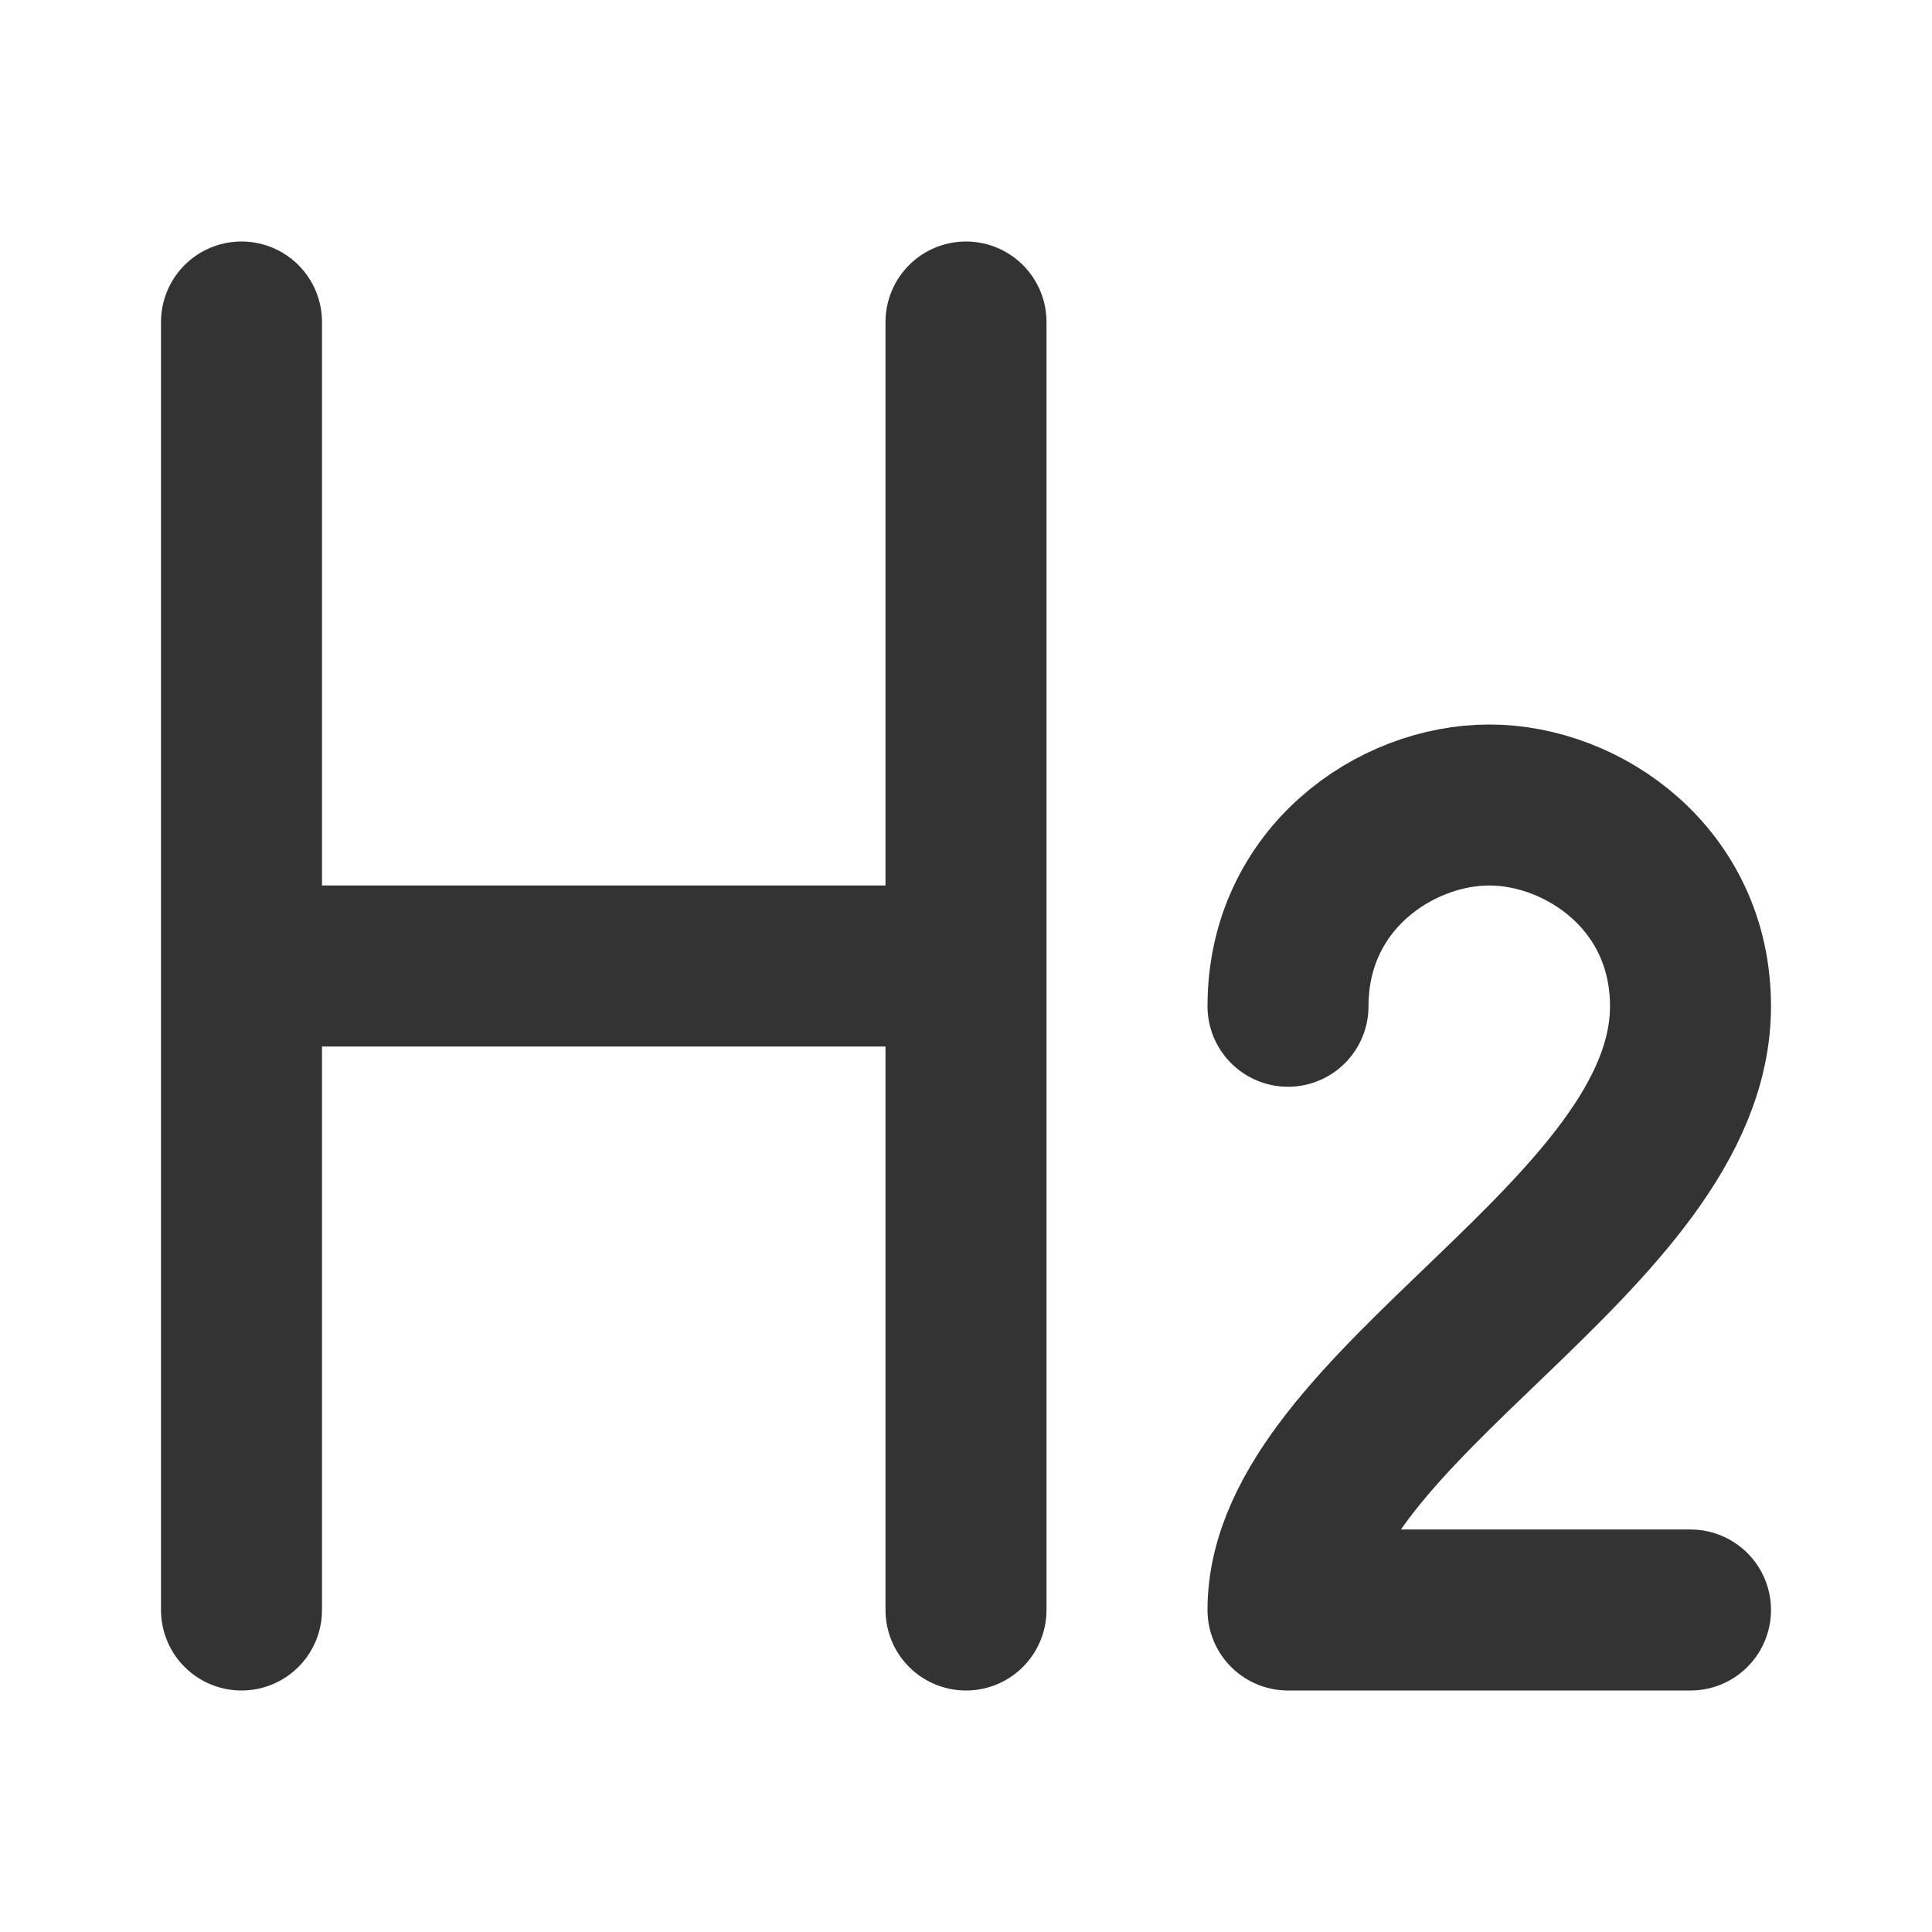
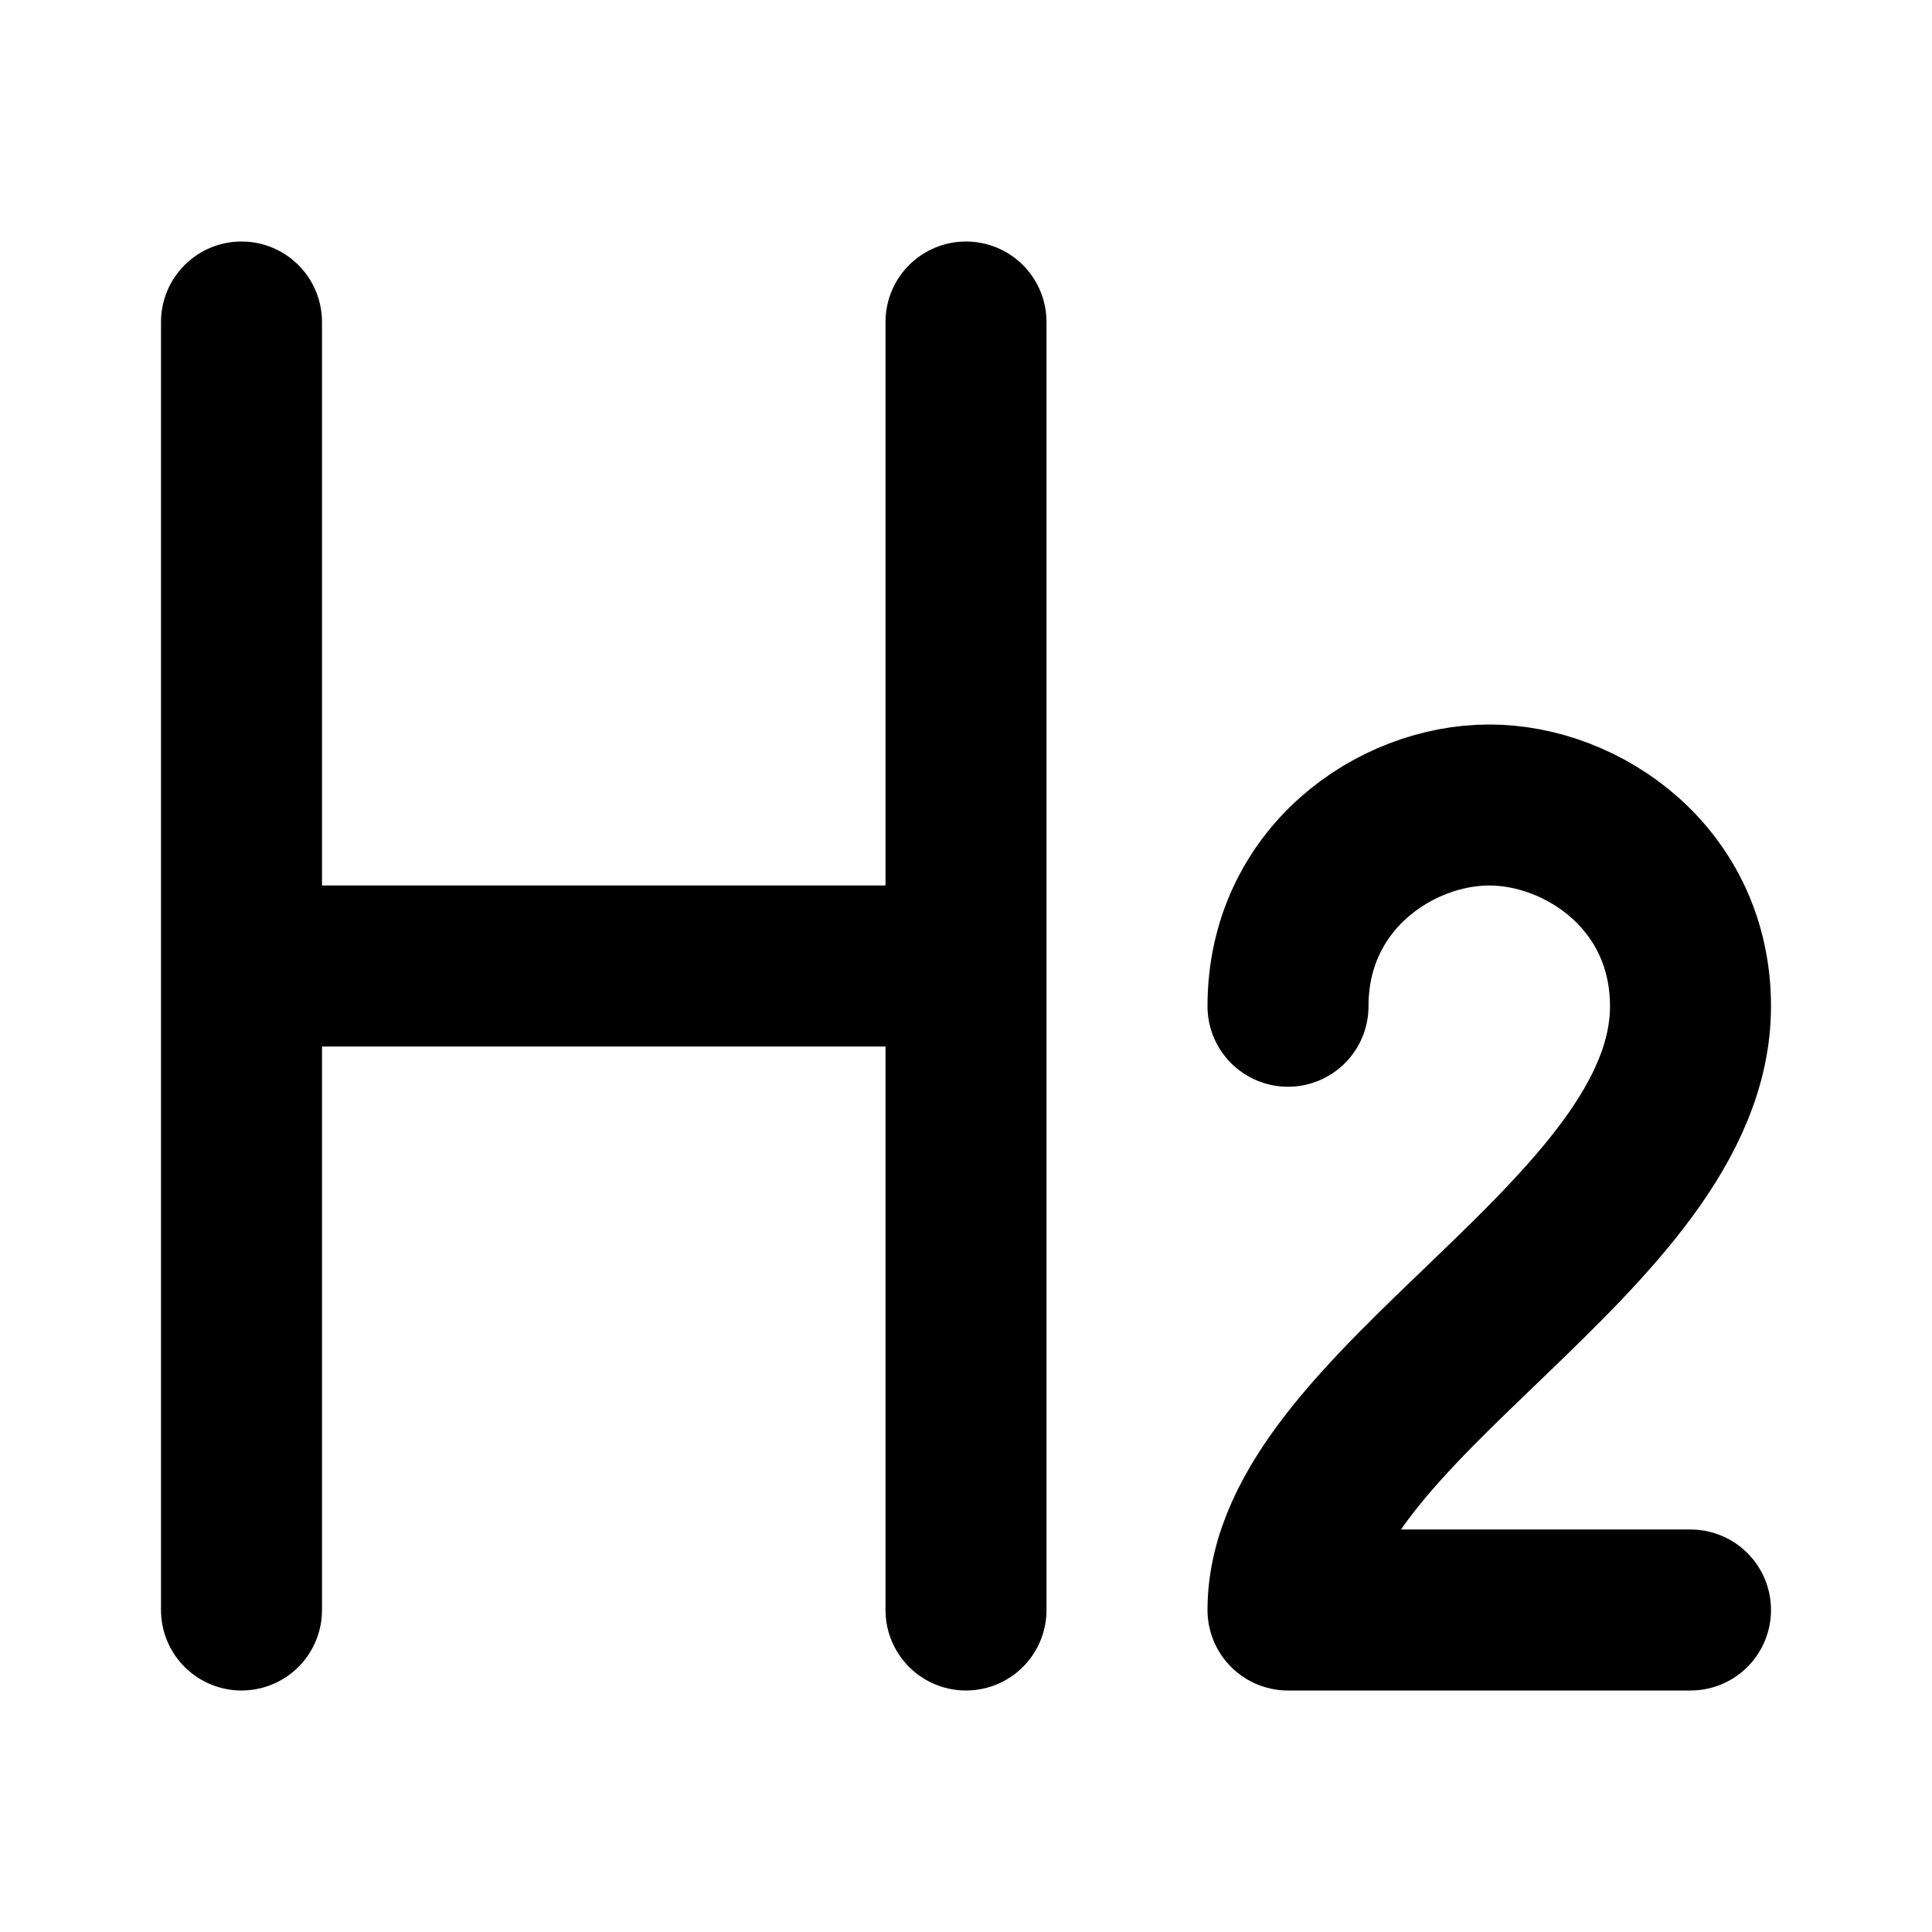
<svg xmlns="http://www.w3.org/2000/svg" width="24" height="24" viewBox="0 0 48 48" fill="none">
-   <path d="M6 8V40" stroke="#333" stroke-width="4" stroke-linecap="round" stroke-linejoin="round" />
-   <path d="M24 8V40" stroke="#333" stroke-width="4" stroke-linecap="round" stroke-linejoin="round" />
-   <path d="M7 24H23" stroke="#333" stroke-width="4" stroke-linecap="round" stroke-linejoin="round" />
-   <path d="M32 25C32 21.833 34.667 20 37 20C39.333 20 42 21.833 42 25C42 30.7 32 34.933 32 40H42" stroke="#333" stroke-width="4" stroke-linecap="round" stroke-linejoin="round" />
+   <path d="M6 8V40" stroke="currentColor" stroke-width="4" stroke-linecap="round" stroke-linejoin="round" />
+   <path d="M24 8V40" stroke="currentColor" stroke-width="4" stroke-linecap="round" stroke-linejoin="round" />
+   <path d="M7 24H23" stroke="currentColor" stroke-width="4" stroke-linecap="round" stroke-linejoin="round" />
+   <path d="M32 25C32 21.833 34.667 20 37 20C39.333 20 42 21.833 42 25C42 30.7 32 34.933 32 40H42" stroke="currentColor" stroke-width="4" stroke-linecap="round" stroke-linejoin="round" />
</svg>
